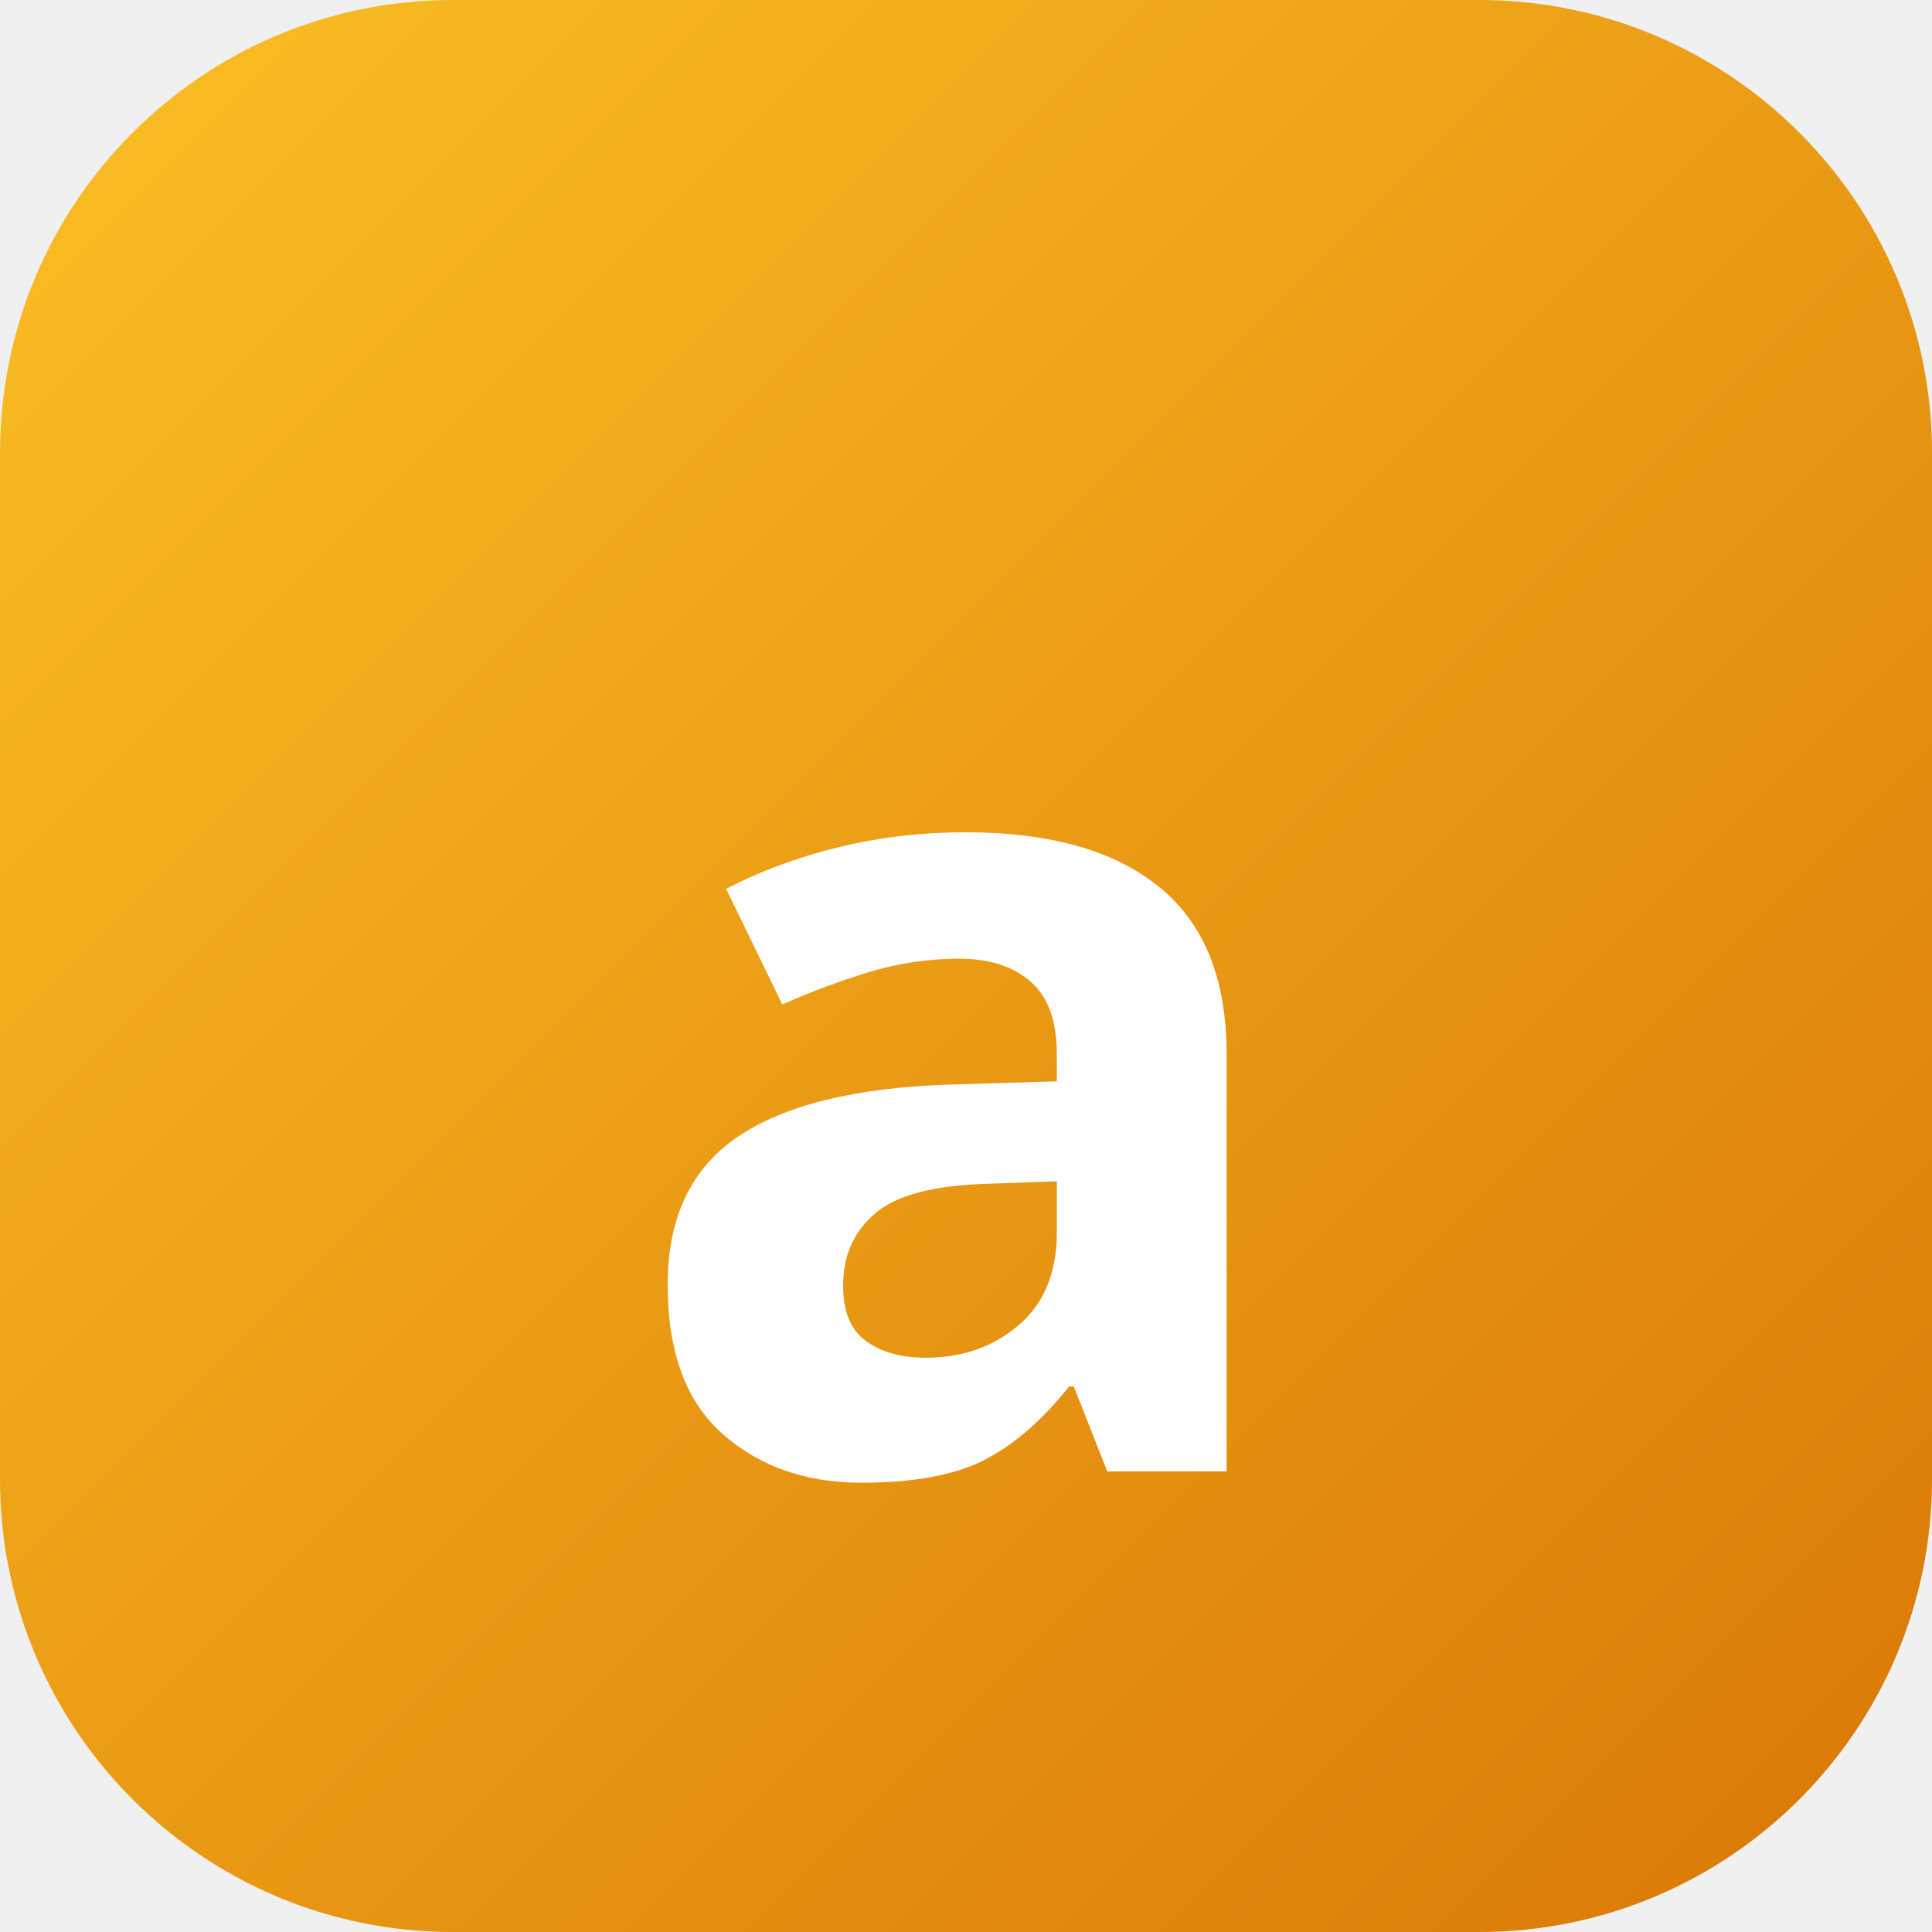
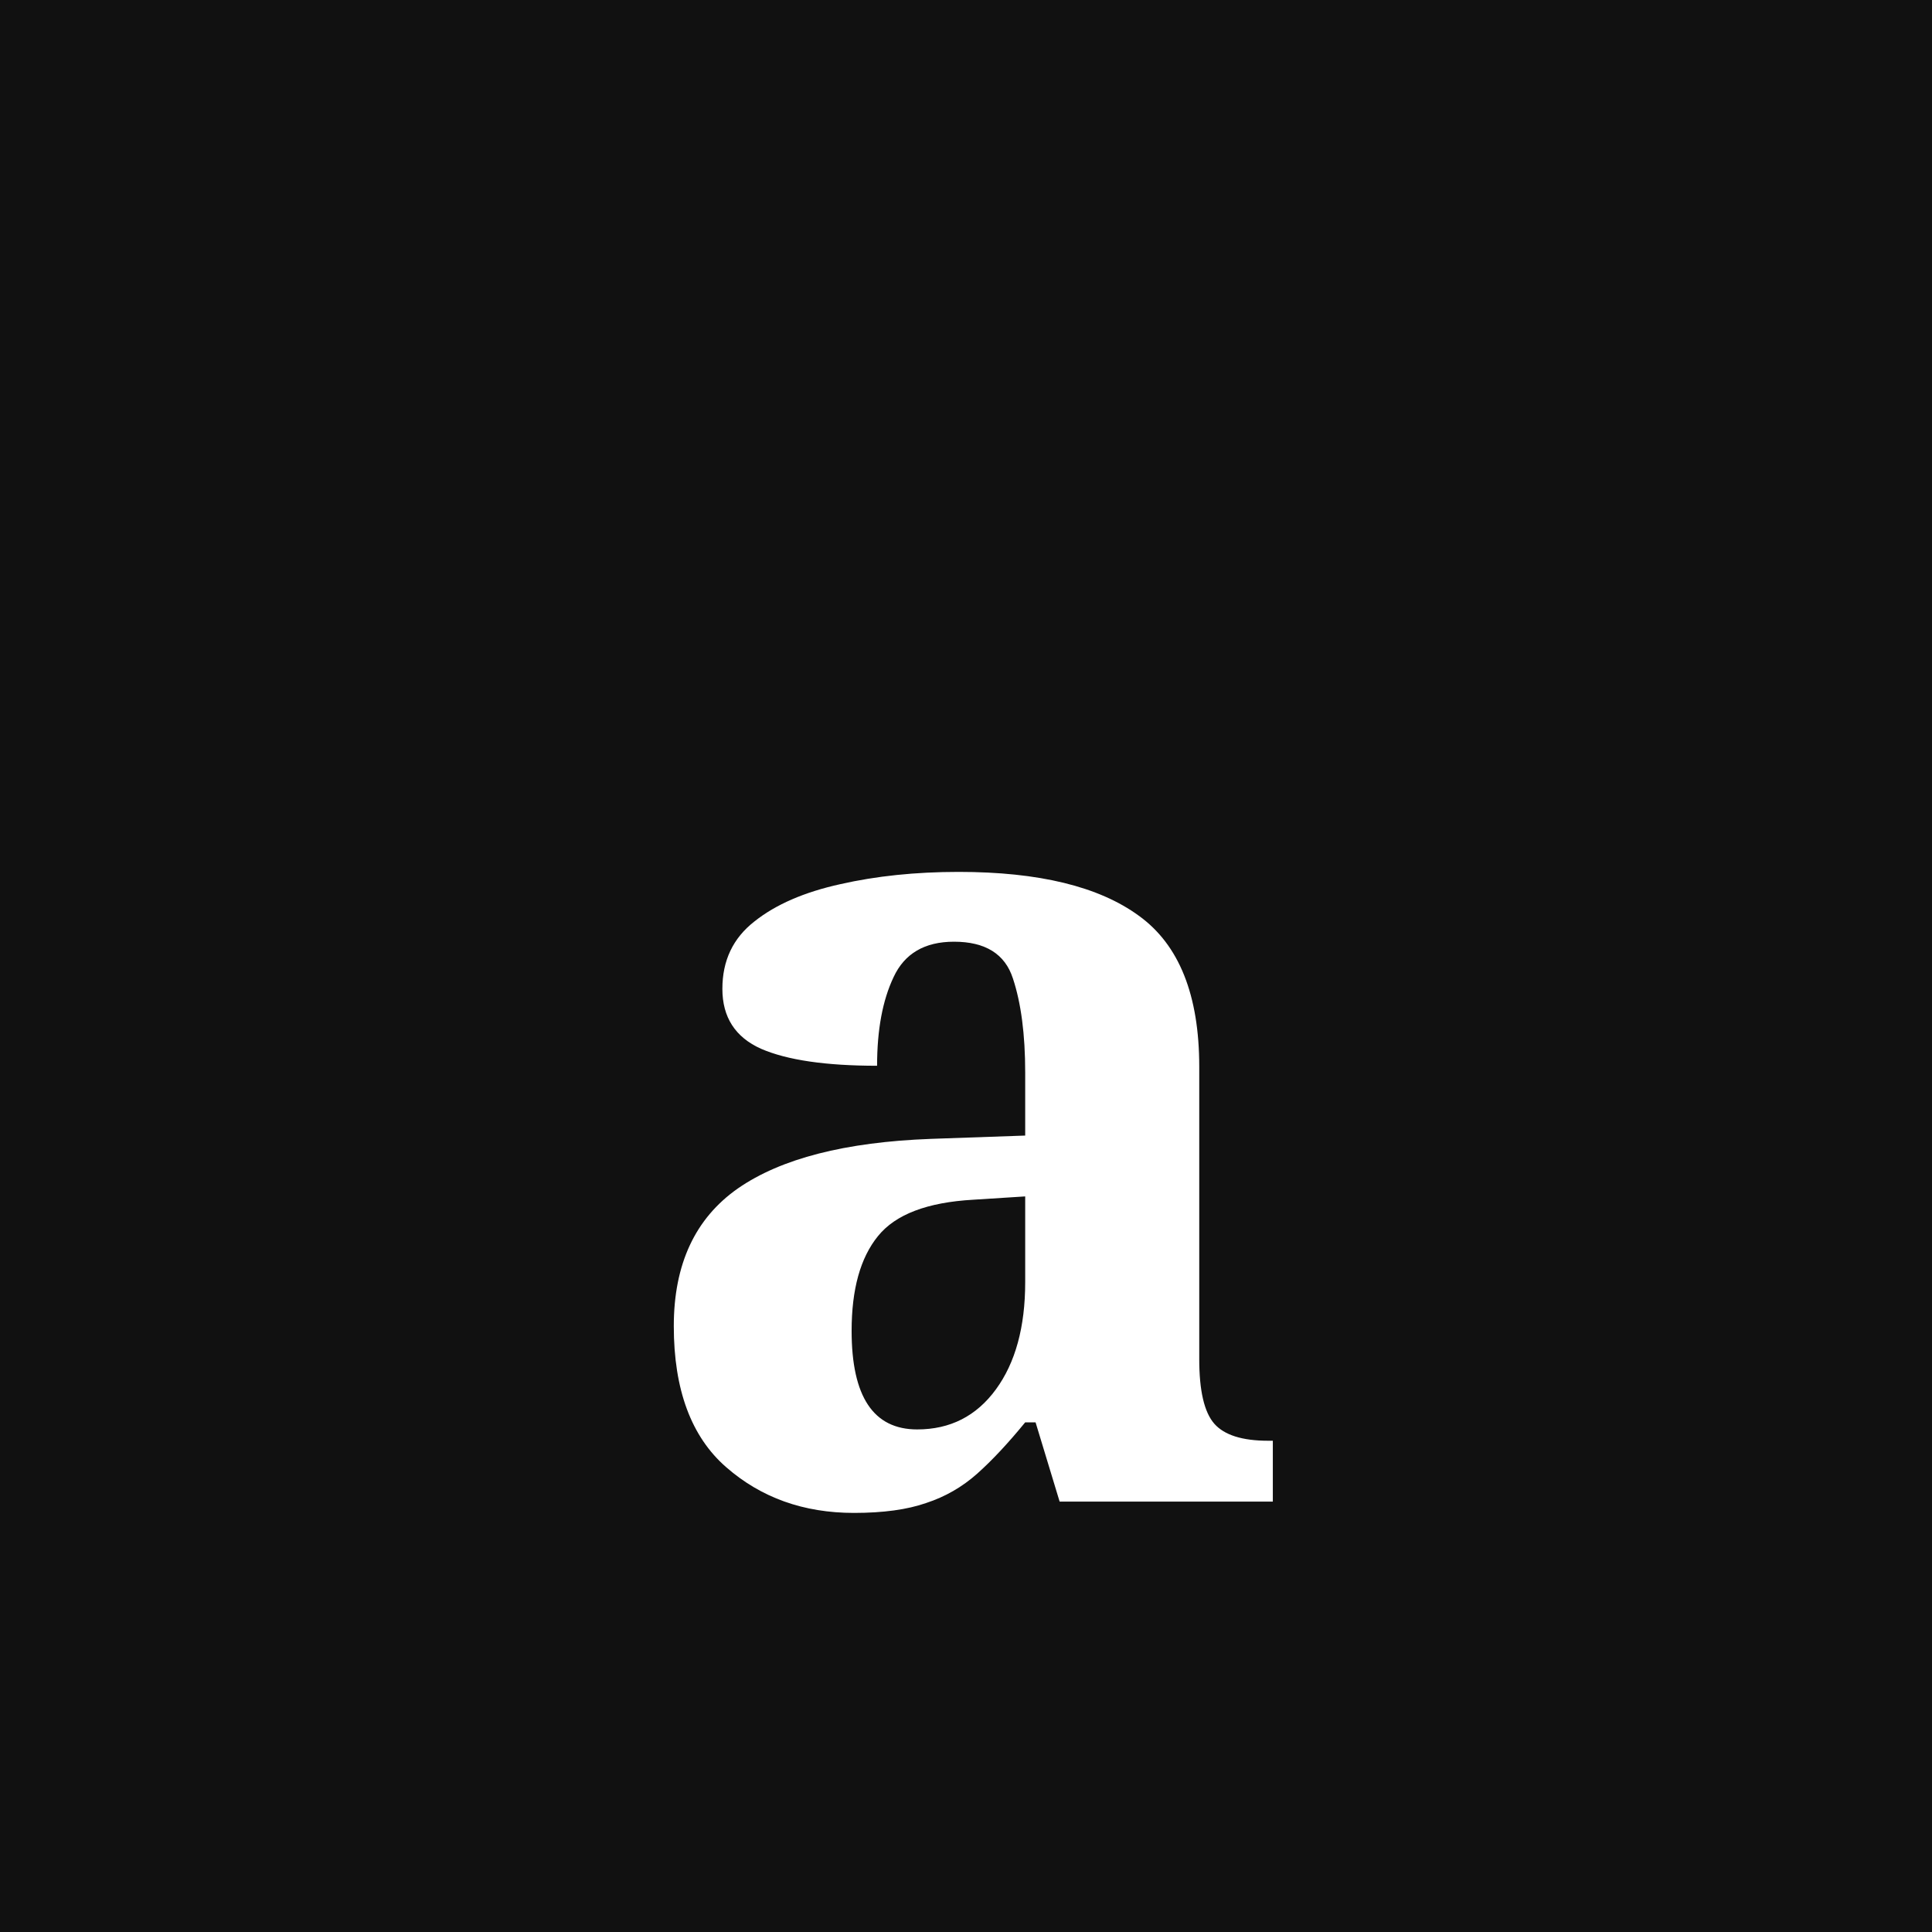
<svg xmlns="http://www.w3.org/2000/svg" viewBox="0 0 64 64" role="img" aria-label="atpx">
-   <defs>
-     <linearGradient id="brand" x1="0" y1="0" x2="1" y2="1">
-       <stop offset="0" stop-color="#fbbf24" />
-       <stop offset="1" stop-color="#d97706" />
-     </linearGradient>
-   </defs>
-   <rect width="64" height="64" rx="15" fill="url(#brand)" />
-   <text x="32" y="34" fill="#ffffff" font-family="'Space Grotesk', system-ui, sans-serif" font-size="38" font-weight="700" text-anchor="middle" dominant-baseline="central">a</text>
+   <rect width="64" height="64" fill="#111111" />
+   <text x="32" y="35" fill="#ffffff" font-family="'STIX Two Text', Georgia, serif" font-size="38" font-weight="600" text-anchor="middle" dominant-baseline="central">a</text>
</svg>
